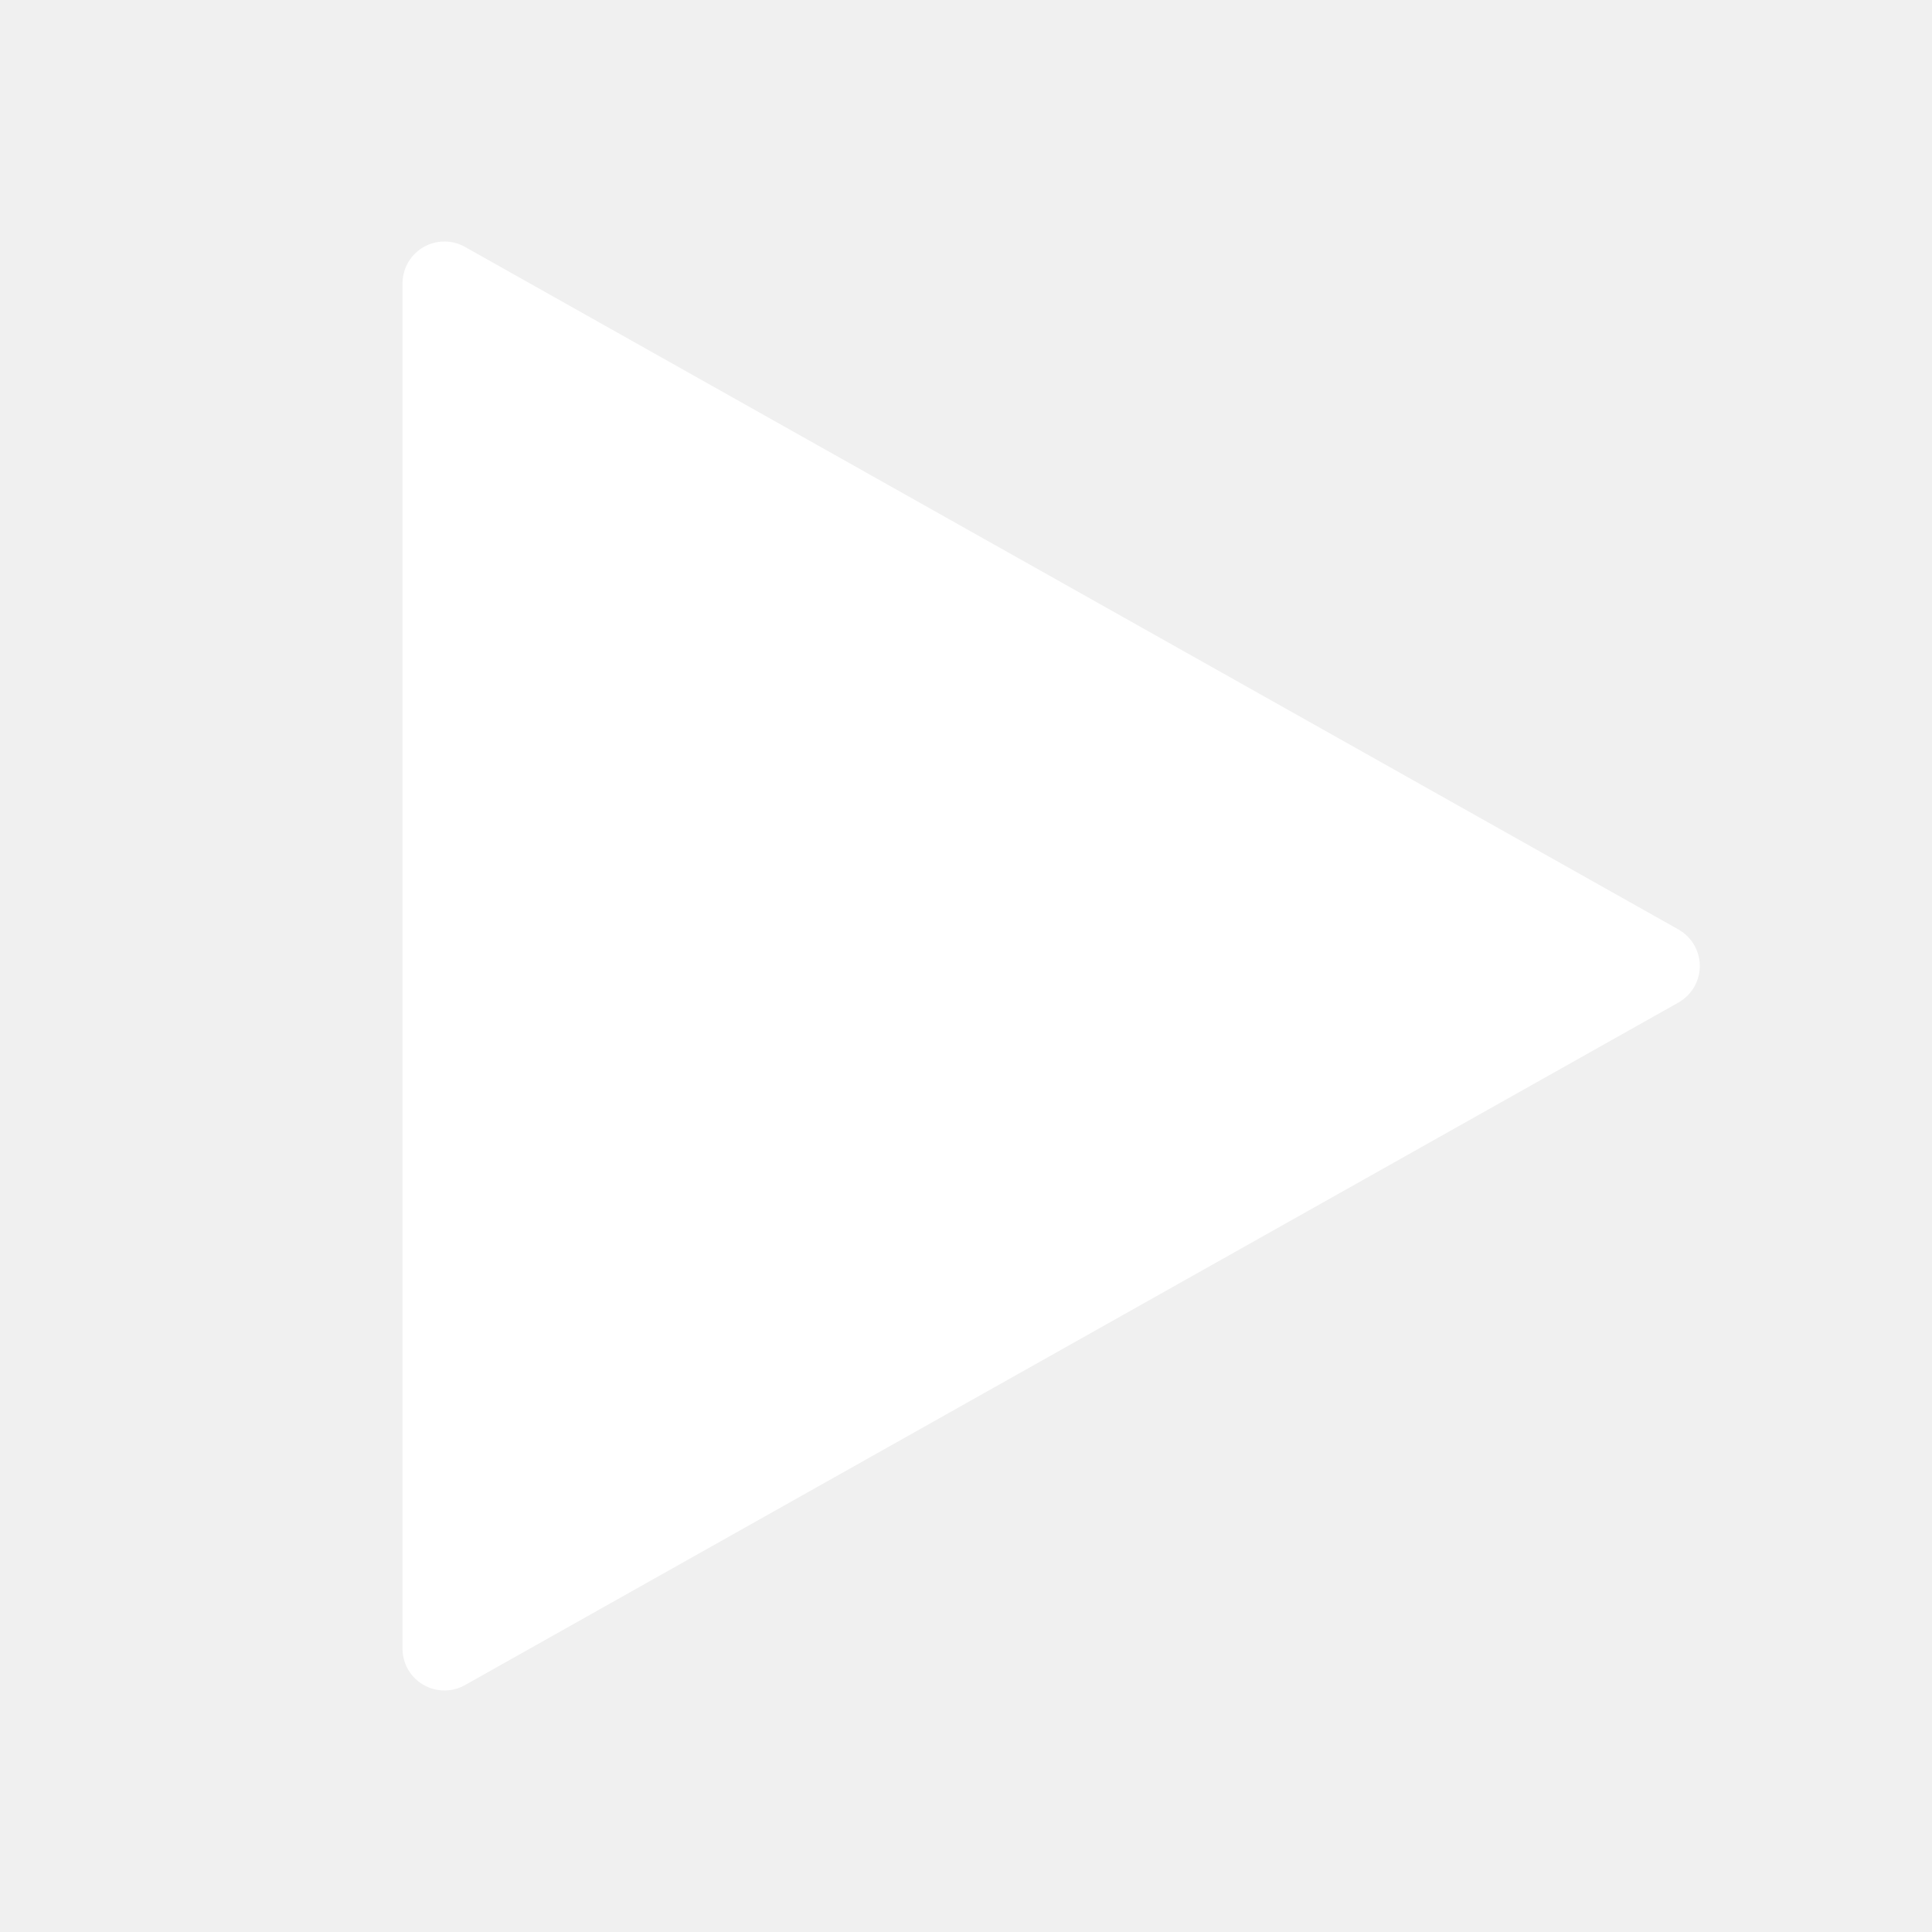
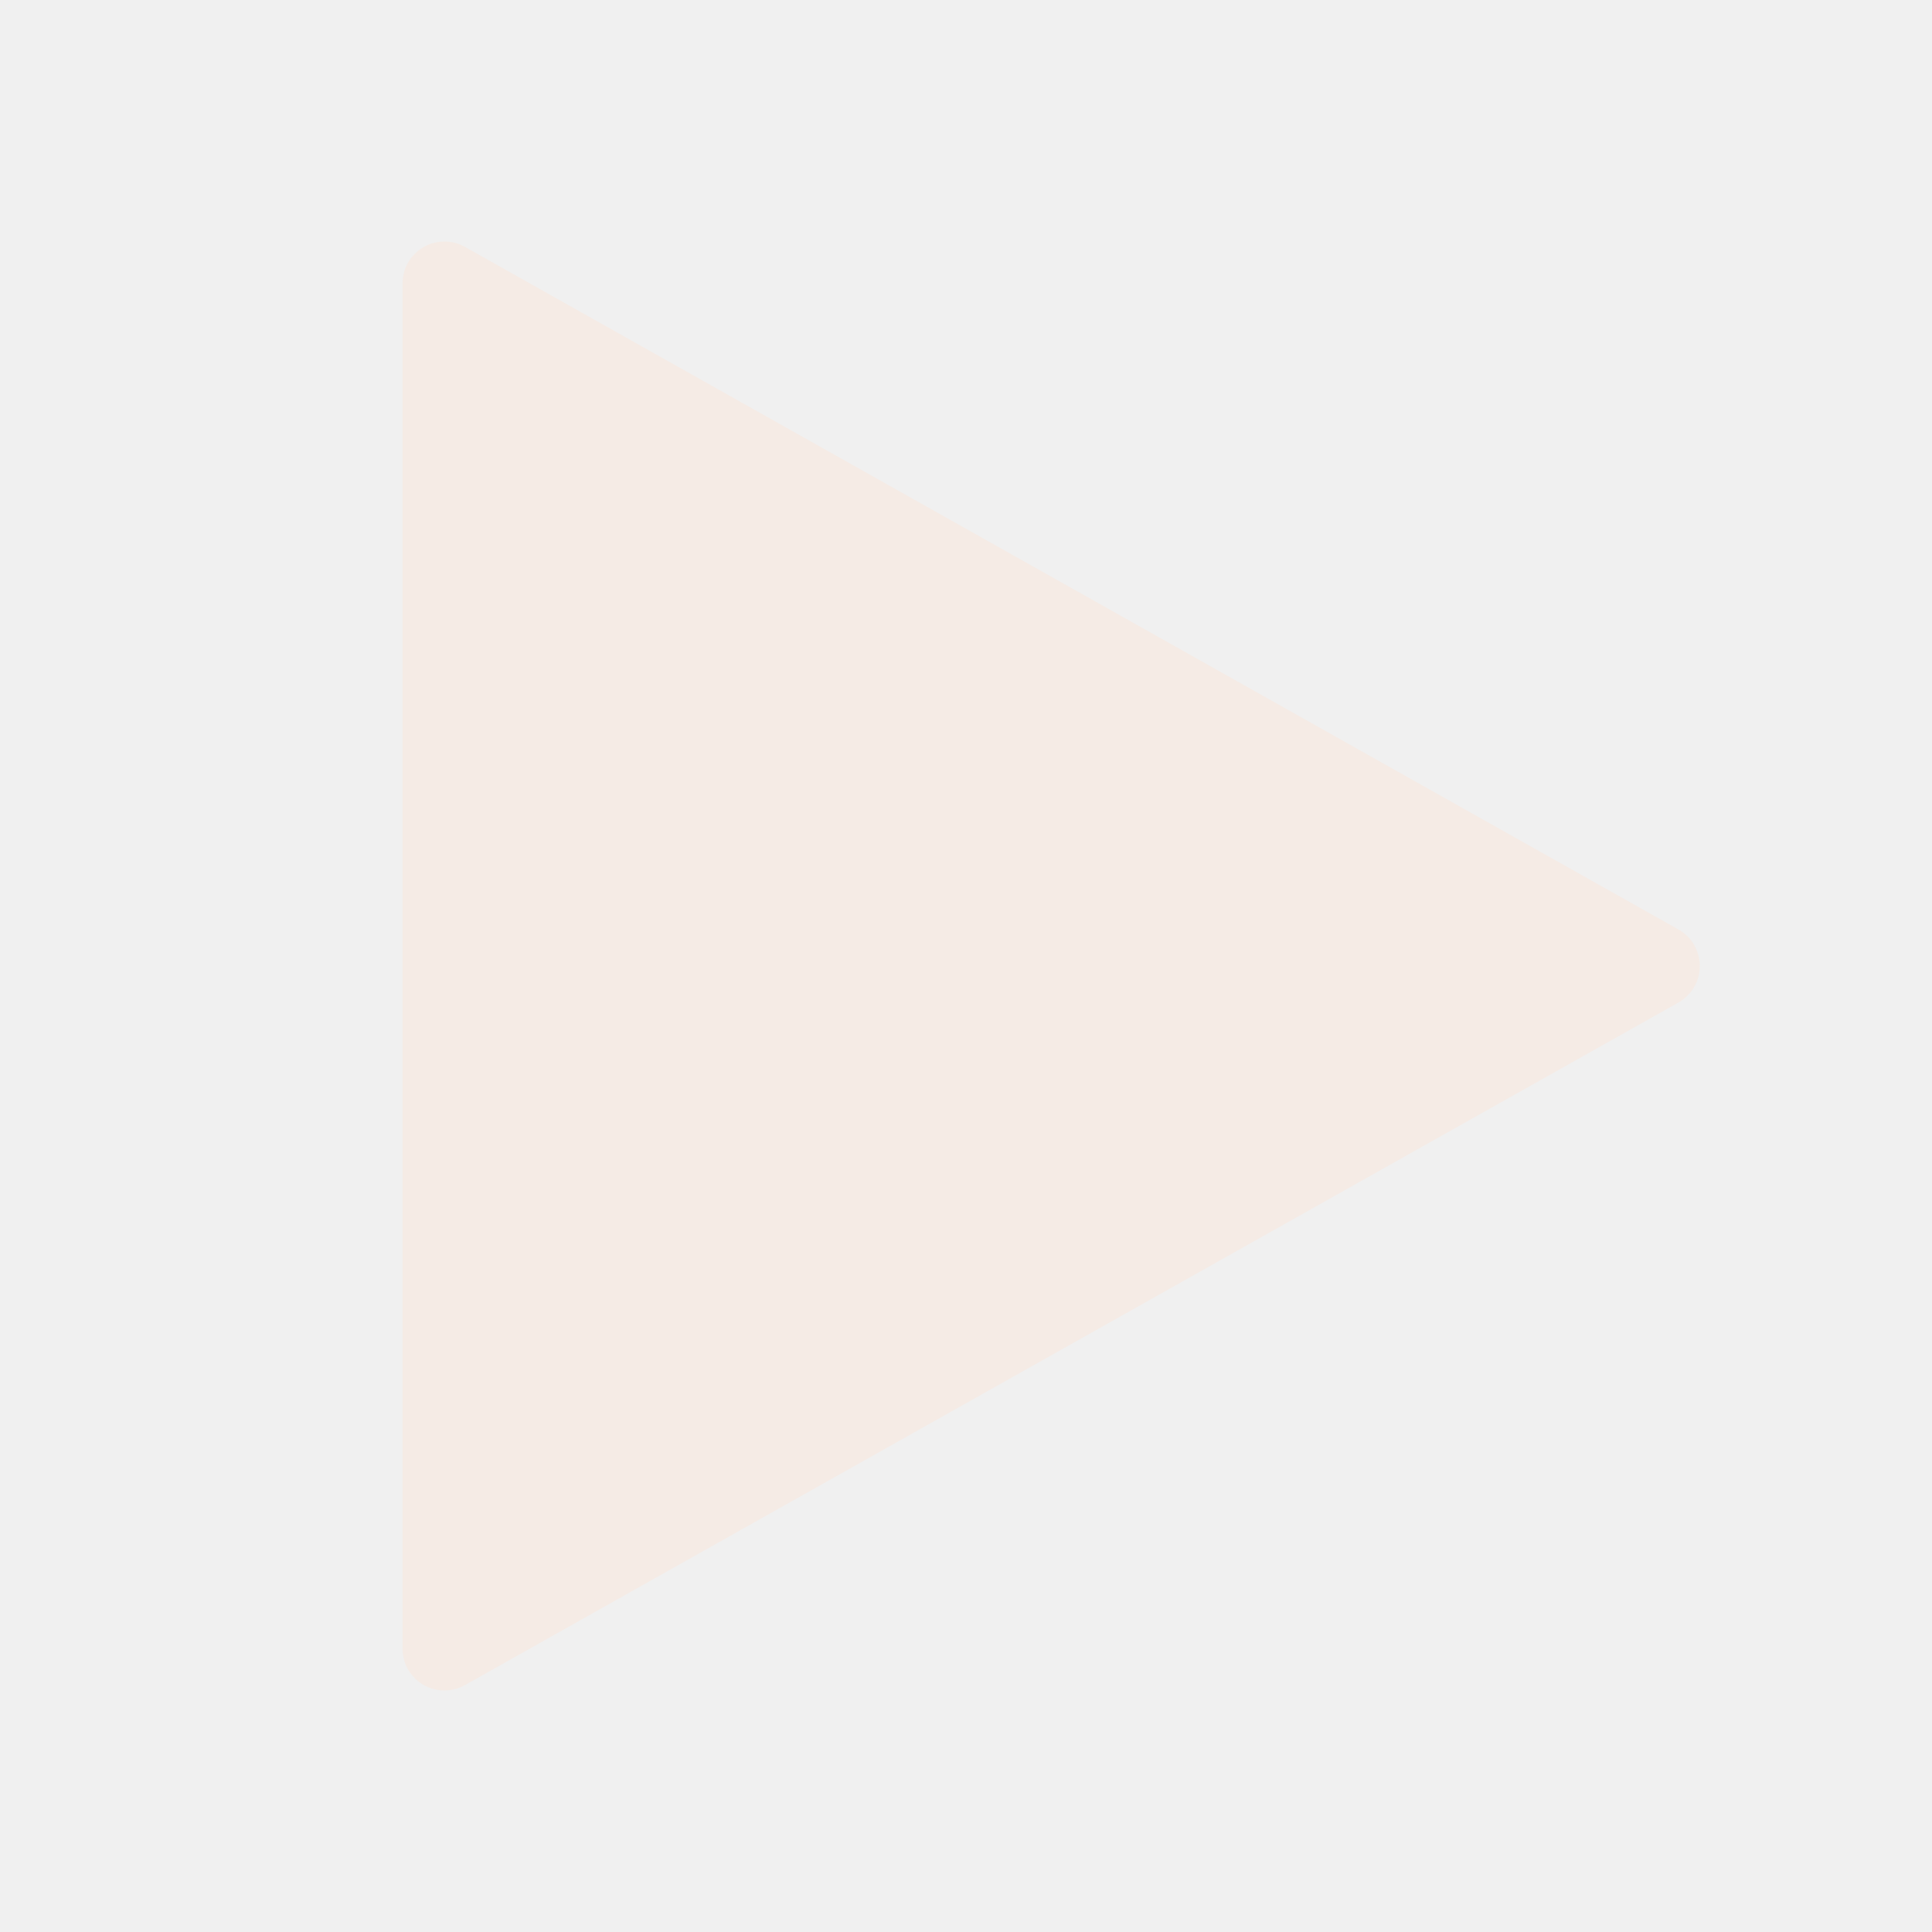
<svg xmlns="http://www.w3.org/2000/svg" width="24" height="24" viewBox="0 0 24 24">
-   <path fill="#FFF" fill-rule="evenodd" d="M5.776,3.067 L20.85,11.546 C21.101,11.687 21.19,12.005 21.049,12.255 C21.002,12.338 20.933,12.407 20.85,12.454 L5.776,20.933 C5.525,21.074 5.208,20.985 5.067,20.735 C5.023,20.657 5,20.569 5,20.479 L5,3.521 C5,3.233 5.233,3 5.521,3 C5.61,3 5.698,3.023 5.776,3.067 Z" />
+   <path fill="#F5EBE5" fill-rule="evenodd" d="M5.776,3.067 L20.85,11.546 C21.101,11.687 21.19,12.005 21.049,12.255 C21.002,12.338 20.933,12.407 20.85,12.454 L5.776,20.933 C5.525,21.074 5.208,20.985 5.067,20.735 C5.023,20.657 5,20.569 5,20.479 L5,3.521 C5,3.233 5.233,3 5.521,3 C5.61,3 5.698,3.023 5.776,3.067 Z" />
</svg>
